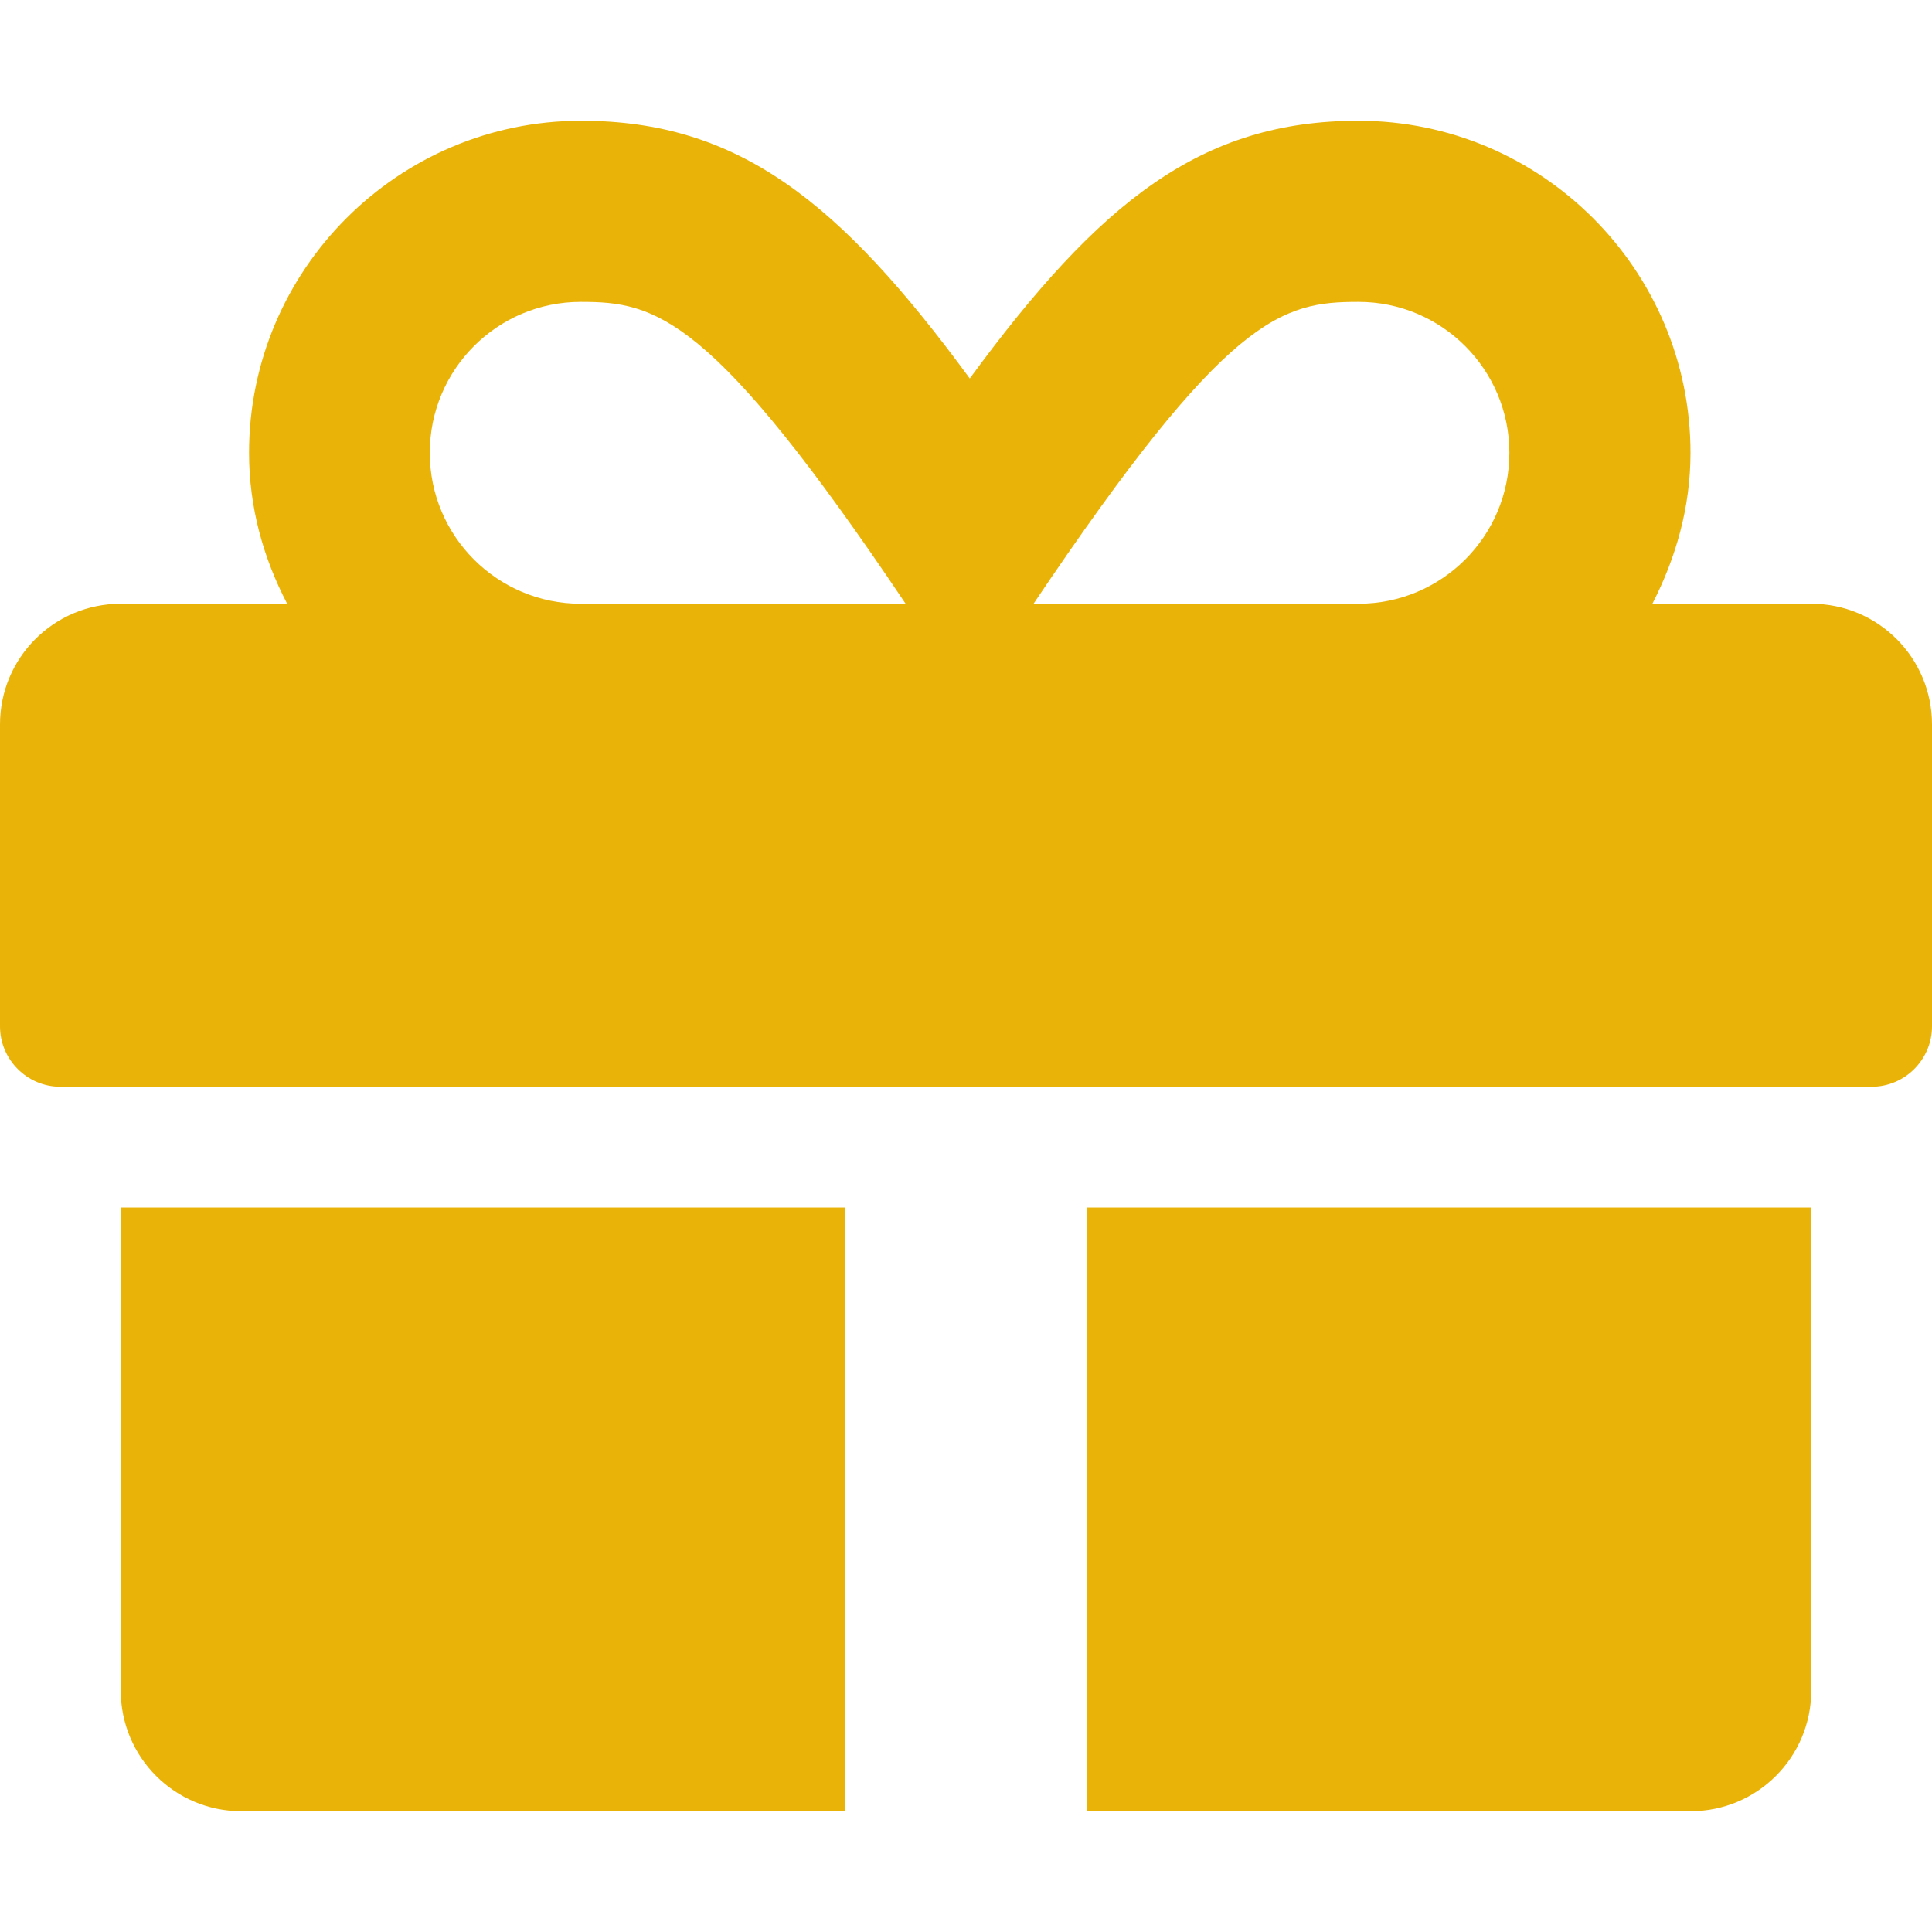
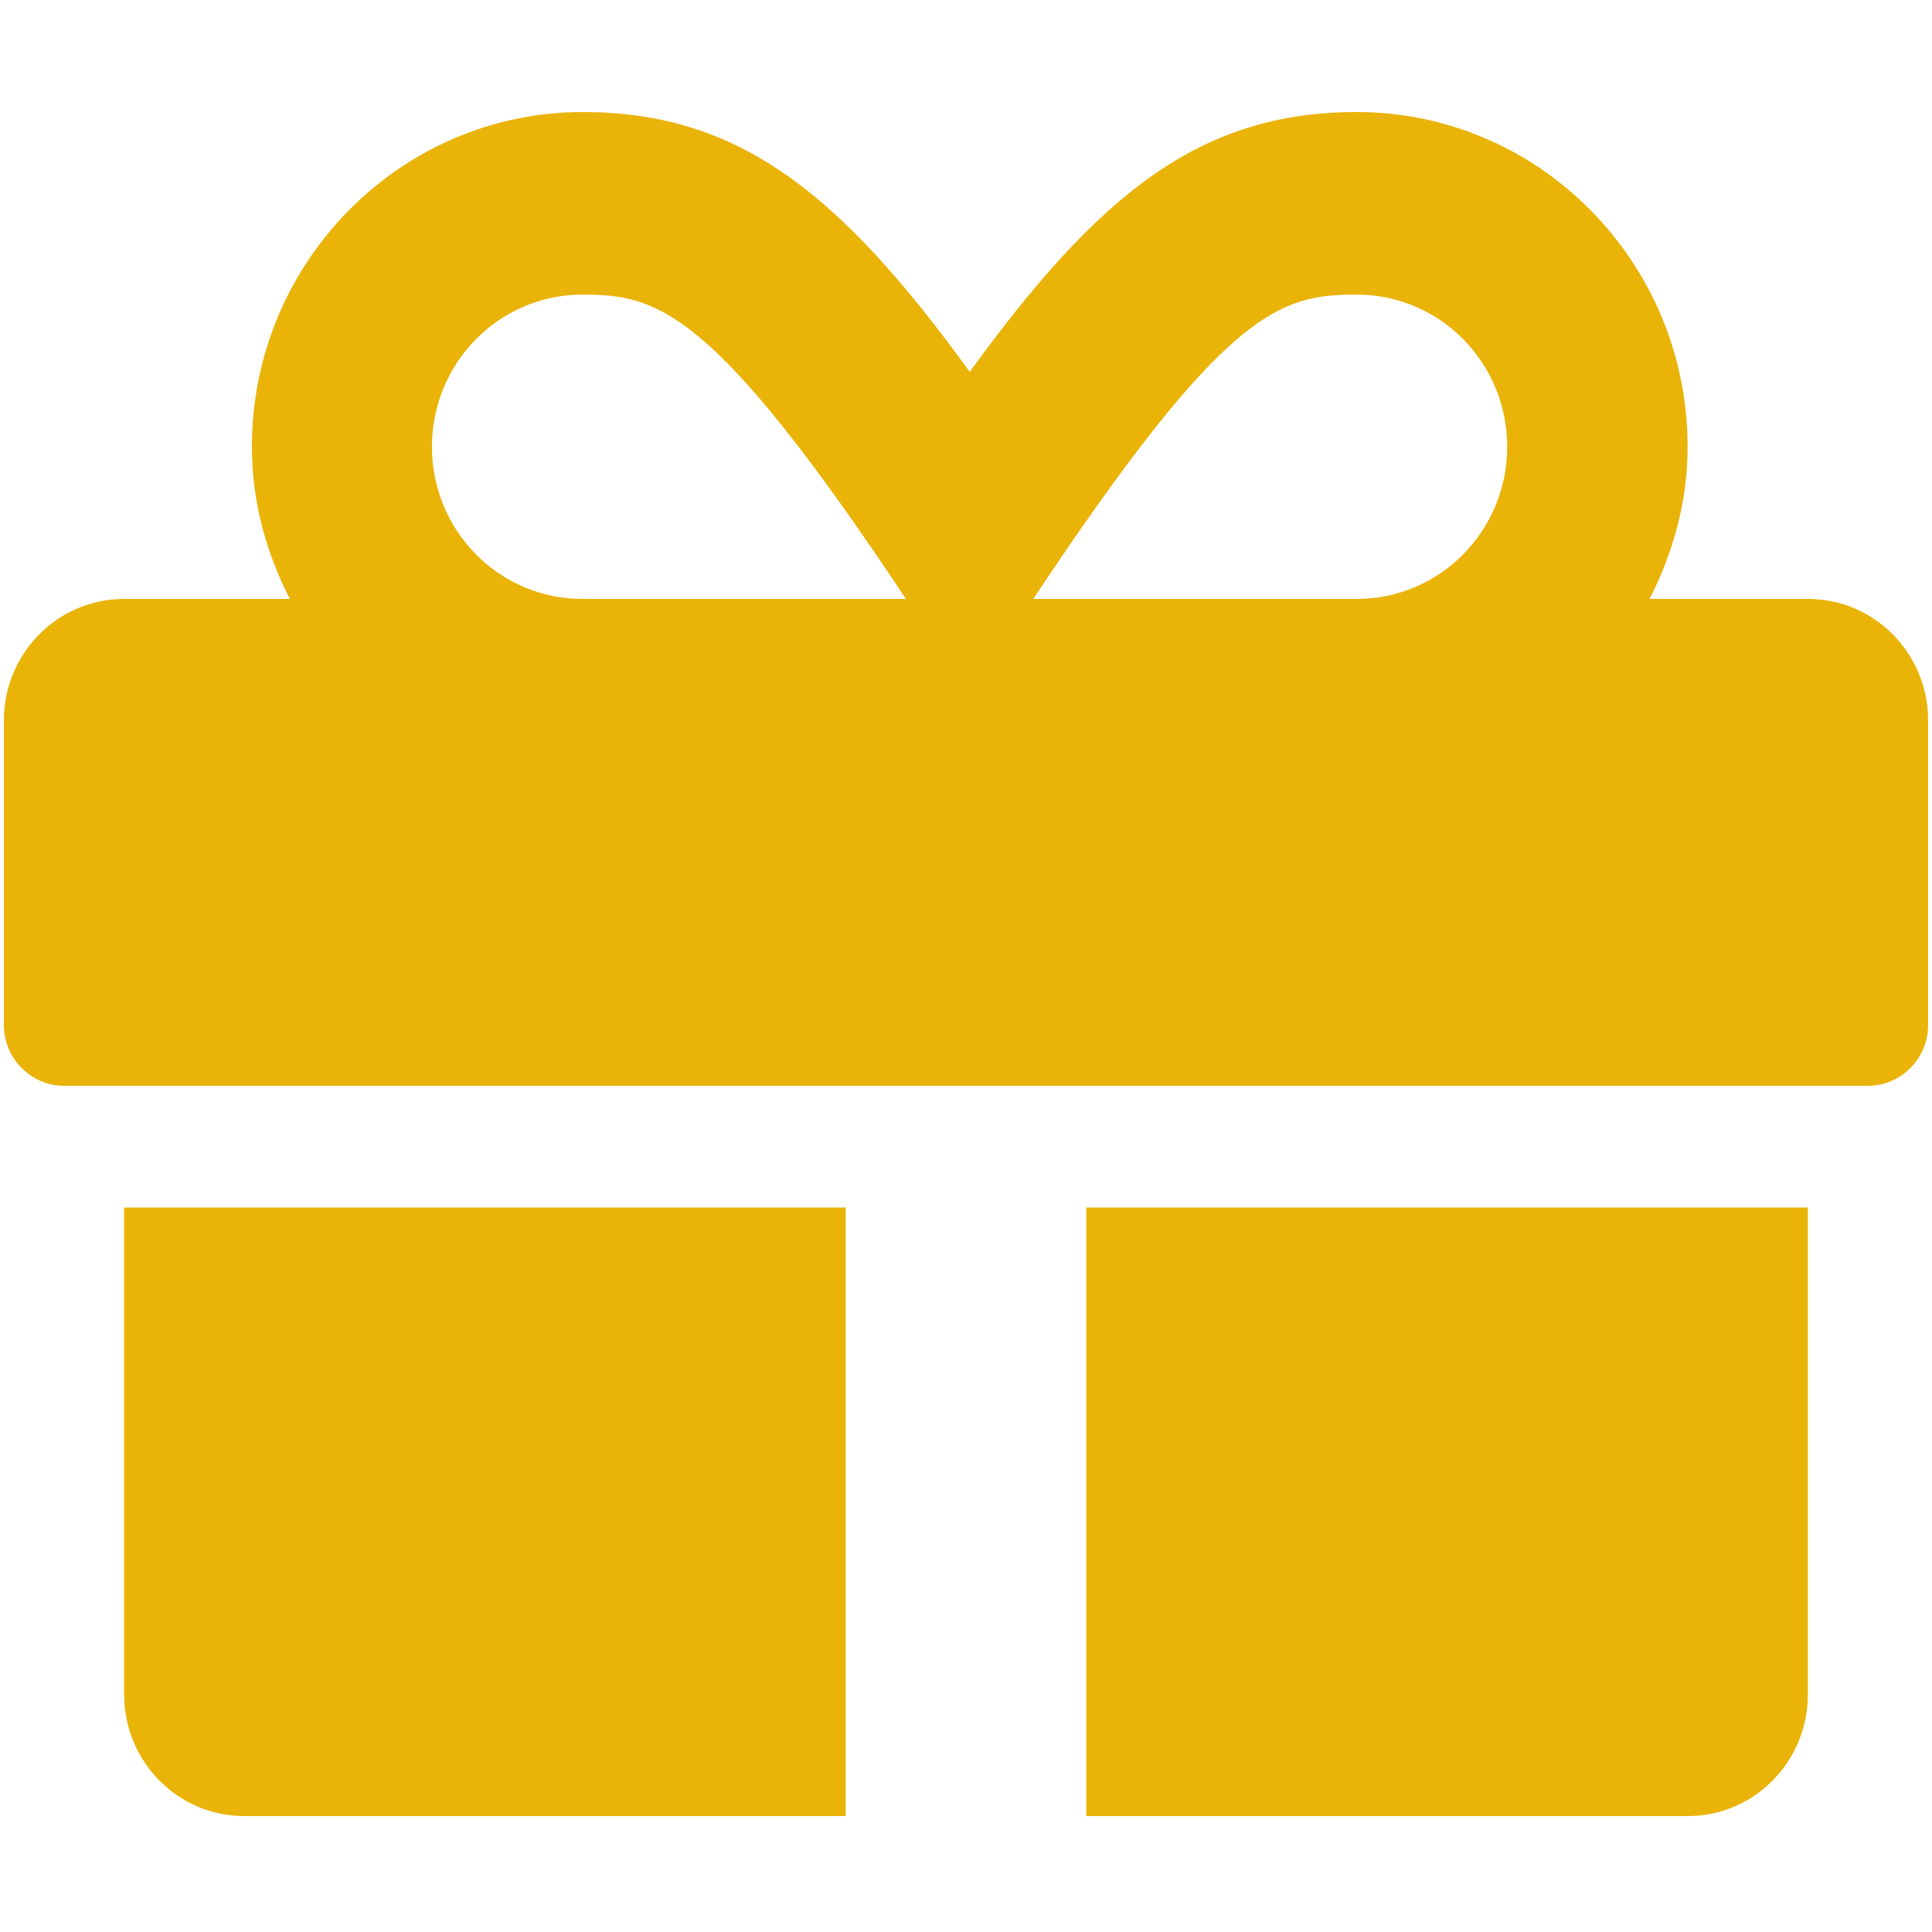
- <svg xmlns="http://www.w3.org/2000/svg" width="649" height="649" viewBox="0 0 649 649" fill="none">
-   <path d="M40.562 567.875C40.562 590.311 58.689 608.438 81.125 608.438H283.938V405.625H40.562V567.875ZM365.062 608.438H567.875C590.311 608.438 608.438 590.311 608.438 567.875V405.625H365.062V608.438ZM608.438 202.812H555.072C562.931 187.475 567.875 170.489 567.875 152.109C567.875 90.632 517.806 40.562 456.328 40.562C403.597 40.562 369.499 67.562 325.768 127.138C282.036 67.562 247.938 40.562 195.207 40.562C133.729 40.562 83.66 90.632 83.66 152.109C83.66 170.489 88.477 187.475 96.463 202.812H40.562C18.126 202.812 0 220.939 0 243.375V344.781C0 355.936 9.127 365.062 20.281 365.062H628.719C639.873 365.062 649 355.936 649 344.781V243.375C649 220.939 630.874 202.812 608.438 202.812ZM195.08 202.812C167.067 202.812 144.377 180.123 144.377 152.109C144.377 124.096 167.067 101.406 195.08 101.406C220.305 101.406 238.938 105.589 304.219 202.812H195.08ZM456.328 202.812H347.19C412.343 105.843 430.47 101.406 456.328 101.406C484.342 101.406 507.031 124.096 507.031 152.109C507.031 180.123 484.342 202.812 456.328 202.812Z" fill="#EAB308" />
+ <svg xmlns="http://www.w3.org/2000/svg" width="500" height="500" viewBox="0 0 500 500" fill="none">
+   <path d="M32.125 438.5C32.125 455.923 46.034 470 63.25 470H218.875V312.5H32.125V438.5ZM281.125 470H436.75C453.966 470 467.875 455.923 467.875 438.5V312.5H281.125V470ZM467.875 155H426.926C432.957 143.089 436.75 129.898 436.75 115.625C436.75 67.883 398.33 29 351.156 29C310.694 29 284.529 49.967 250.973 96.233C217.416 49.967 191.252 29 150.789 29C103.615 29 65.195 67.883 65.195 115.625C65.195 129.898 68.891 143.089 75.019 155H32.125C14.909 155 1 169.077 1 186.5V265.25C1 273.913 8.003 281 16.562 281H483.438C491.997 281 499 273.913 499 265.25V186.5C499 169.077 485.091 155 467.875 155ZM150.692 155C129.196 155 111.786 137.38 111.786 115.625C111.786 93.87 129.196 76.25 150.692 76.25C170.048 76.25 184.346 79.498 234.438 155H150.692ZM351.156 155H267.411C317.405 79.695 331.314 76.25 351.156 76.25C372.652 76.25 390.062 93.87 390.062 115.625C390.062 137.38 372.652 155 351.156 155Z" fill="#EAB308" />
</svg>
